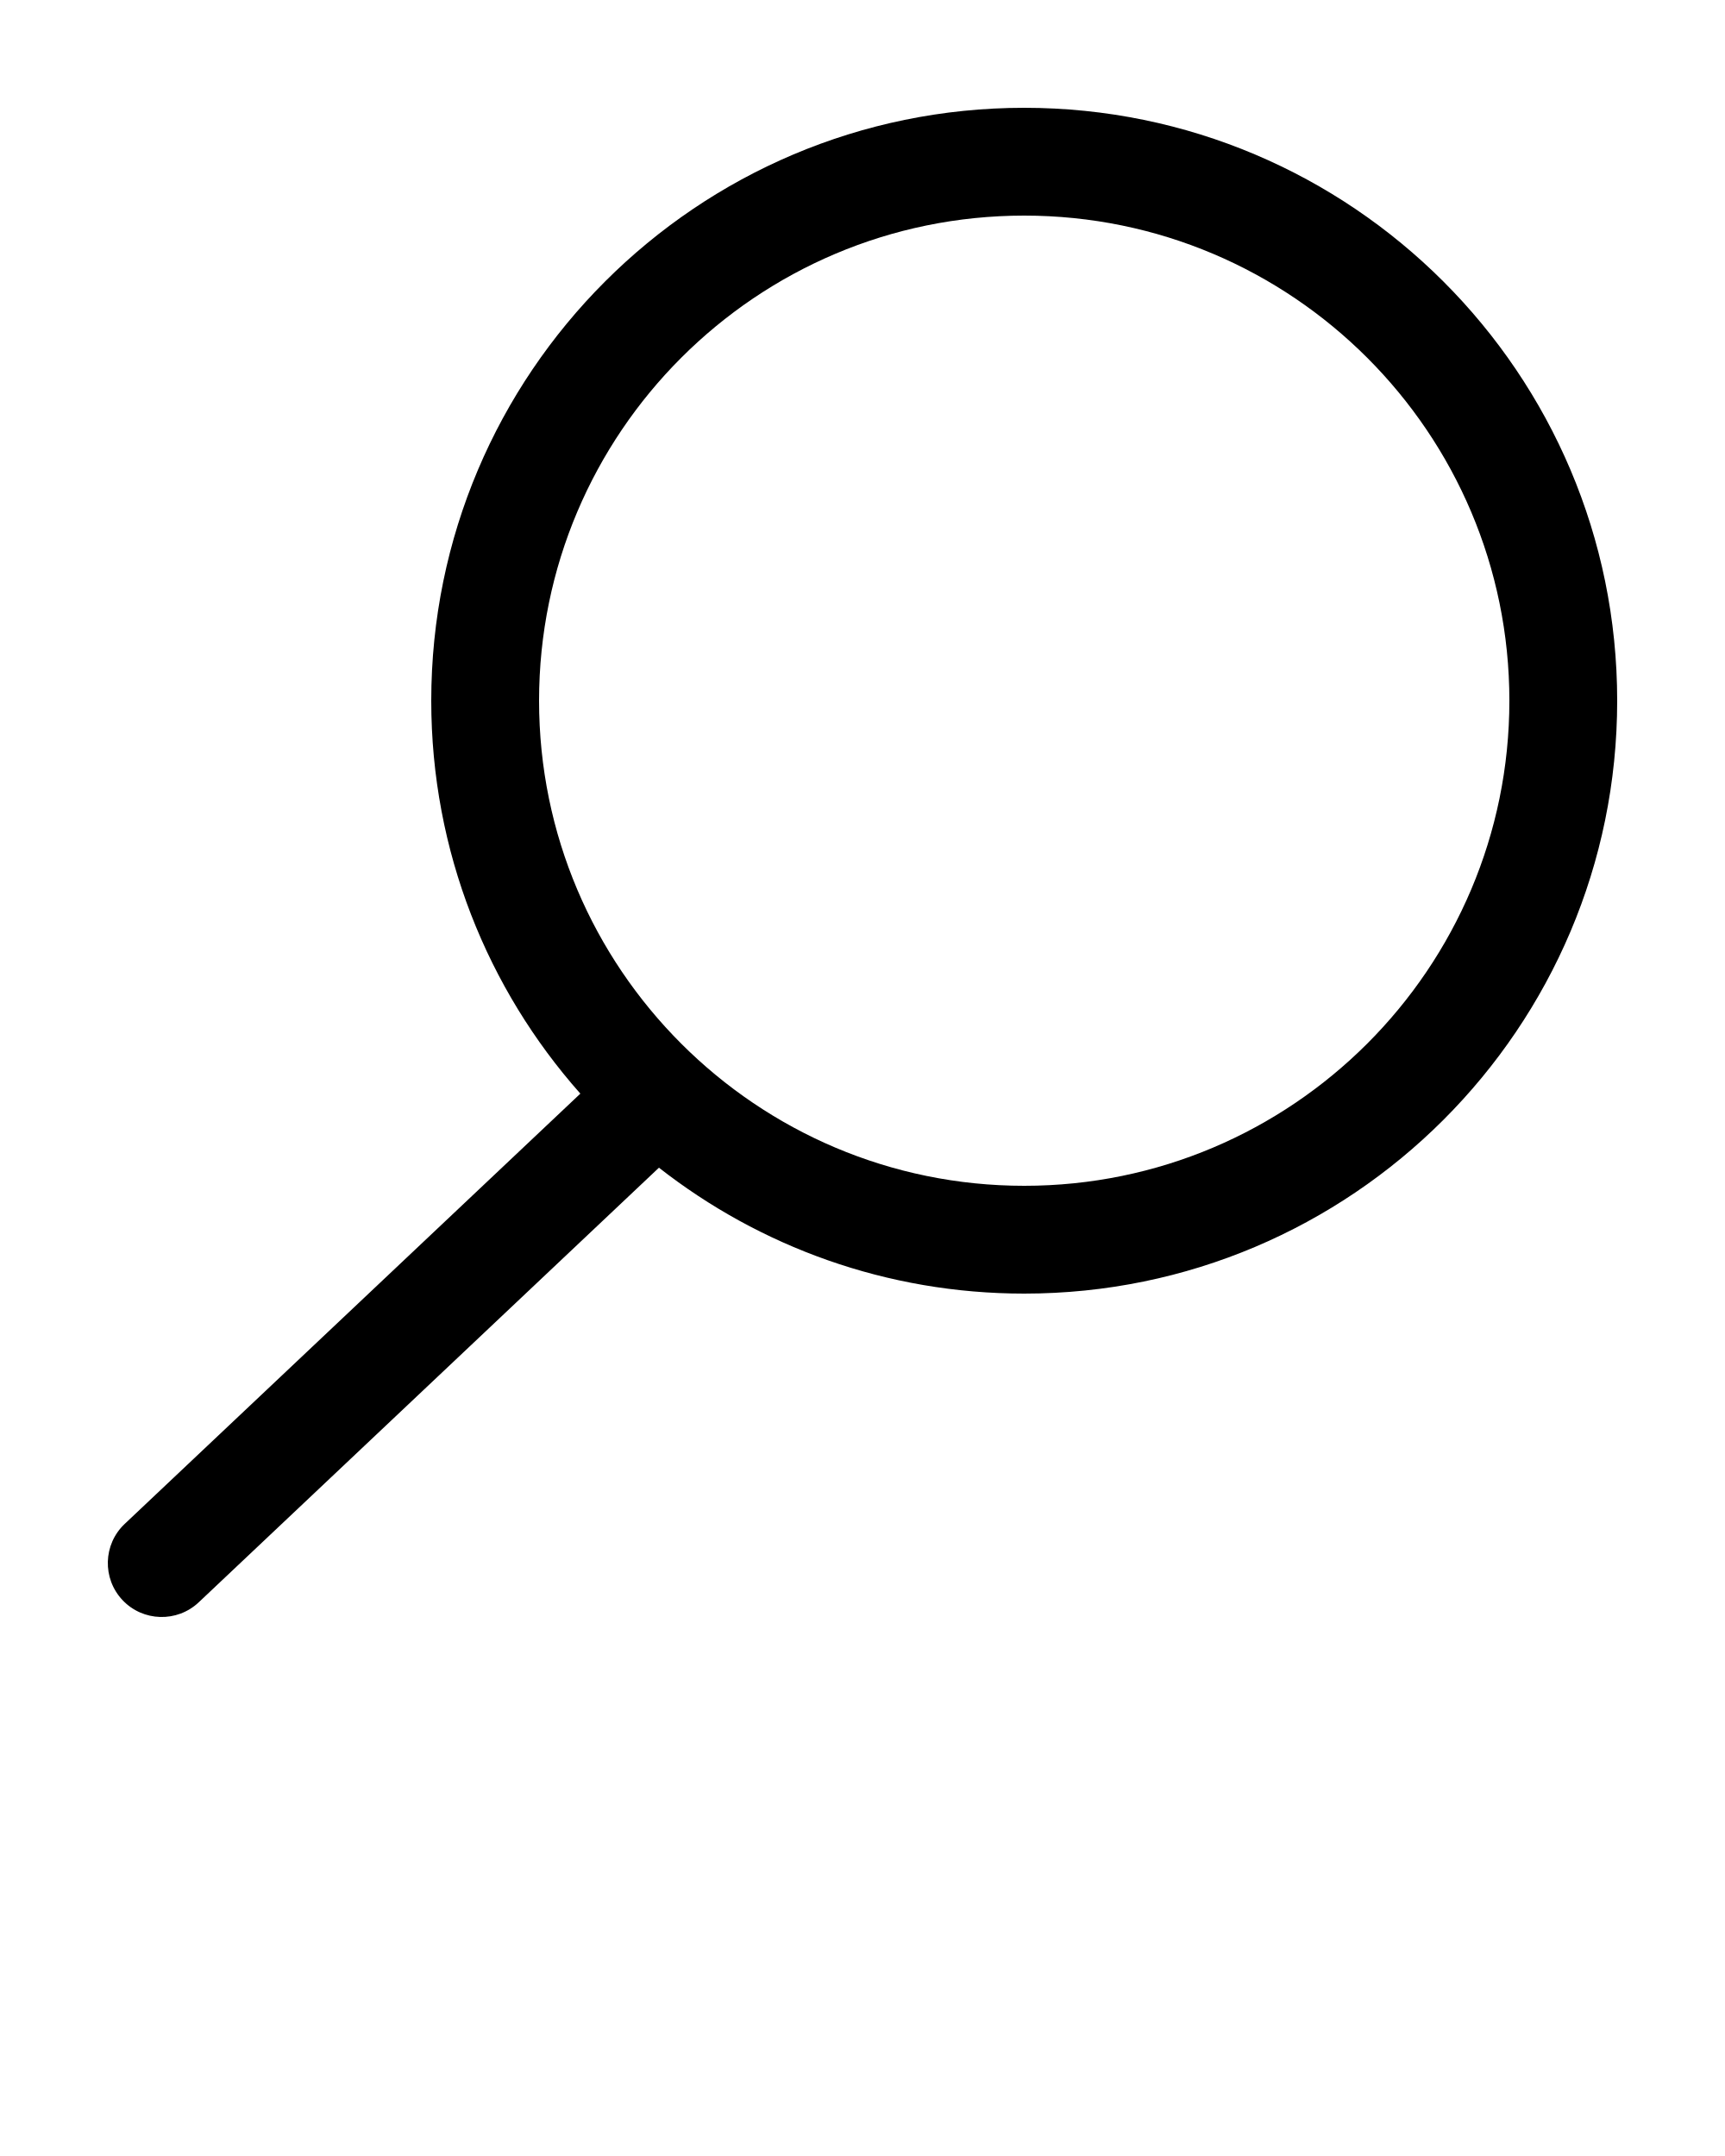
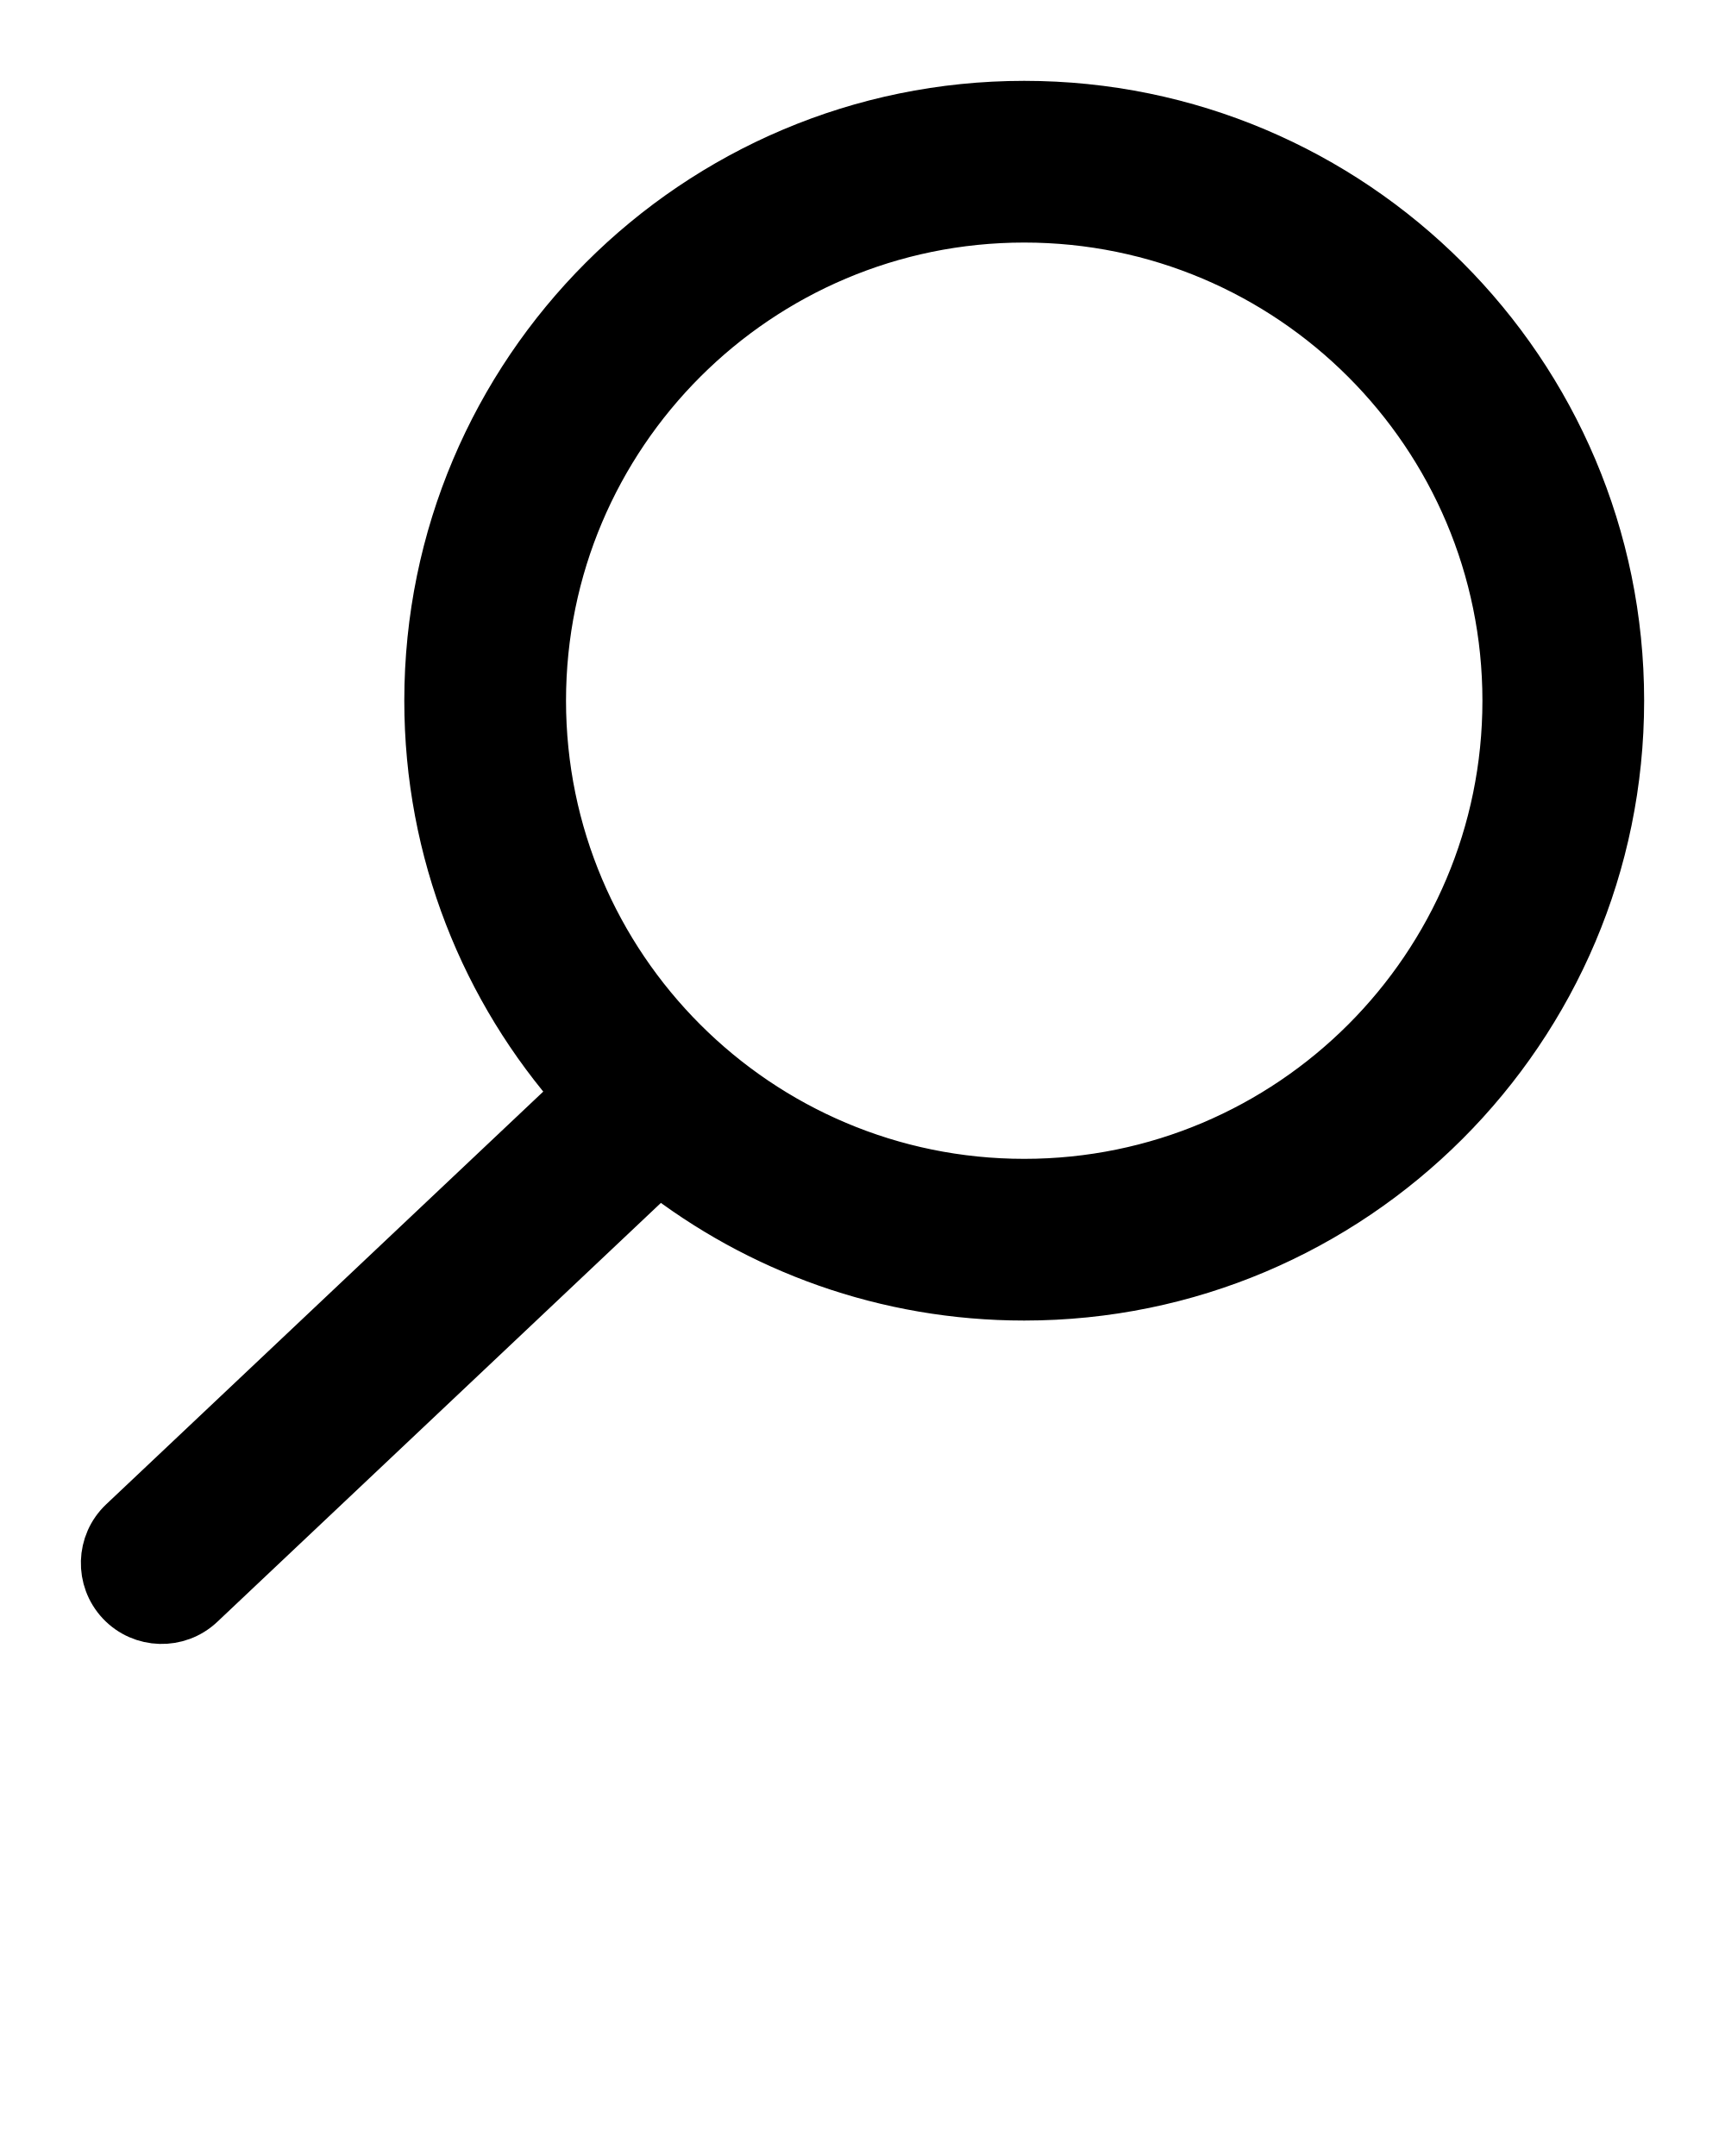
<svg xmlns="http://www.w3.org/2000/svg" viewBox="0 0 32 40" version="1.1" xml:space="preserve" style="" x="0px" y="0px" fill-rule="evenodd" clip-rule="evenodd" stroke-linejoin="round" stroke-miterlimit="2">
  <g transform="matrix(1,0,0,1,-192,-96)">
-     <path d="M202.766,116.29L194.313,124.273C193.912,124.652 193.894,125.285 194.273,125.687C194.652,126.088 195.285,126.106 195.687,125.727L204.224,117.664C206.093,119.127 208.445,120 211,120C217.071,120 222,115.071 222,109C222,102.929 217.071,98 211,98C204.929,98 200,102.929 200,109C200,111.796 201.045,114.349 202.766,116.29ZM211,100C215.967,100 220,104.033 220,109C220,113.967 215.967,118 211,118C206.033,118 202,113.967 202,109C202,104.033 206.033,100 211,100Z" />
+     <path fill="currentColor" stroke="currentColor" d="M202.766,116.29L194.313,124.273C193.912,124.652 193.894,125.285 194.273,125.687C194.652,126.088 195.285,126.106 195.687,125.727L204.224,117.664C206.093,119.127 208.445,120 211,120C217.071,120 222,115.071 222,109C222,102.929 217.071,98 211,98C204.929,98 200,102.929 200,109C200,111.796 201.045,114.349 202.766,116.29ZM211,100C215.967,100 220,104.033 220,109C220,113.967 215.967,118 211,118C206.033,118 202,113.967 202,109C202,104.033 206.033,100 211,100Z" />
  </g>
-   <text x="0" y="47" fill="#000000" font-size="5px" font-weight="bold" font-family="'Helvetica Neue', Helvetica, Arial-Unicode, Arial, Sans-serif">Created by Mila Karmila</text>
-   <text x="0" y="52" fill="#000000" font-size="5px" font-weight="bold" font-family="'Helvetica Neue', Helvetica, Arial-Unicode, Arial, Sans-serif">from the Noun Project</text>
</svg>
